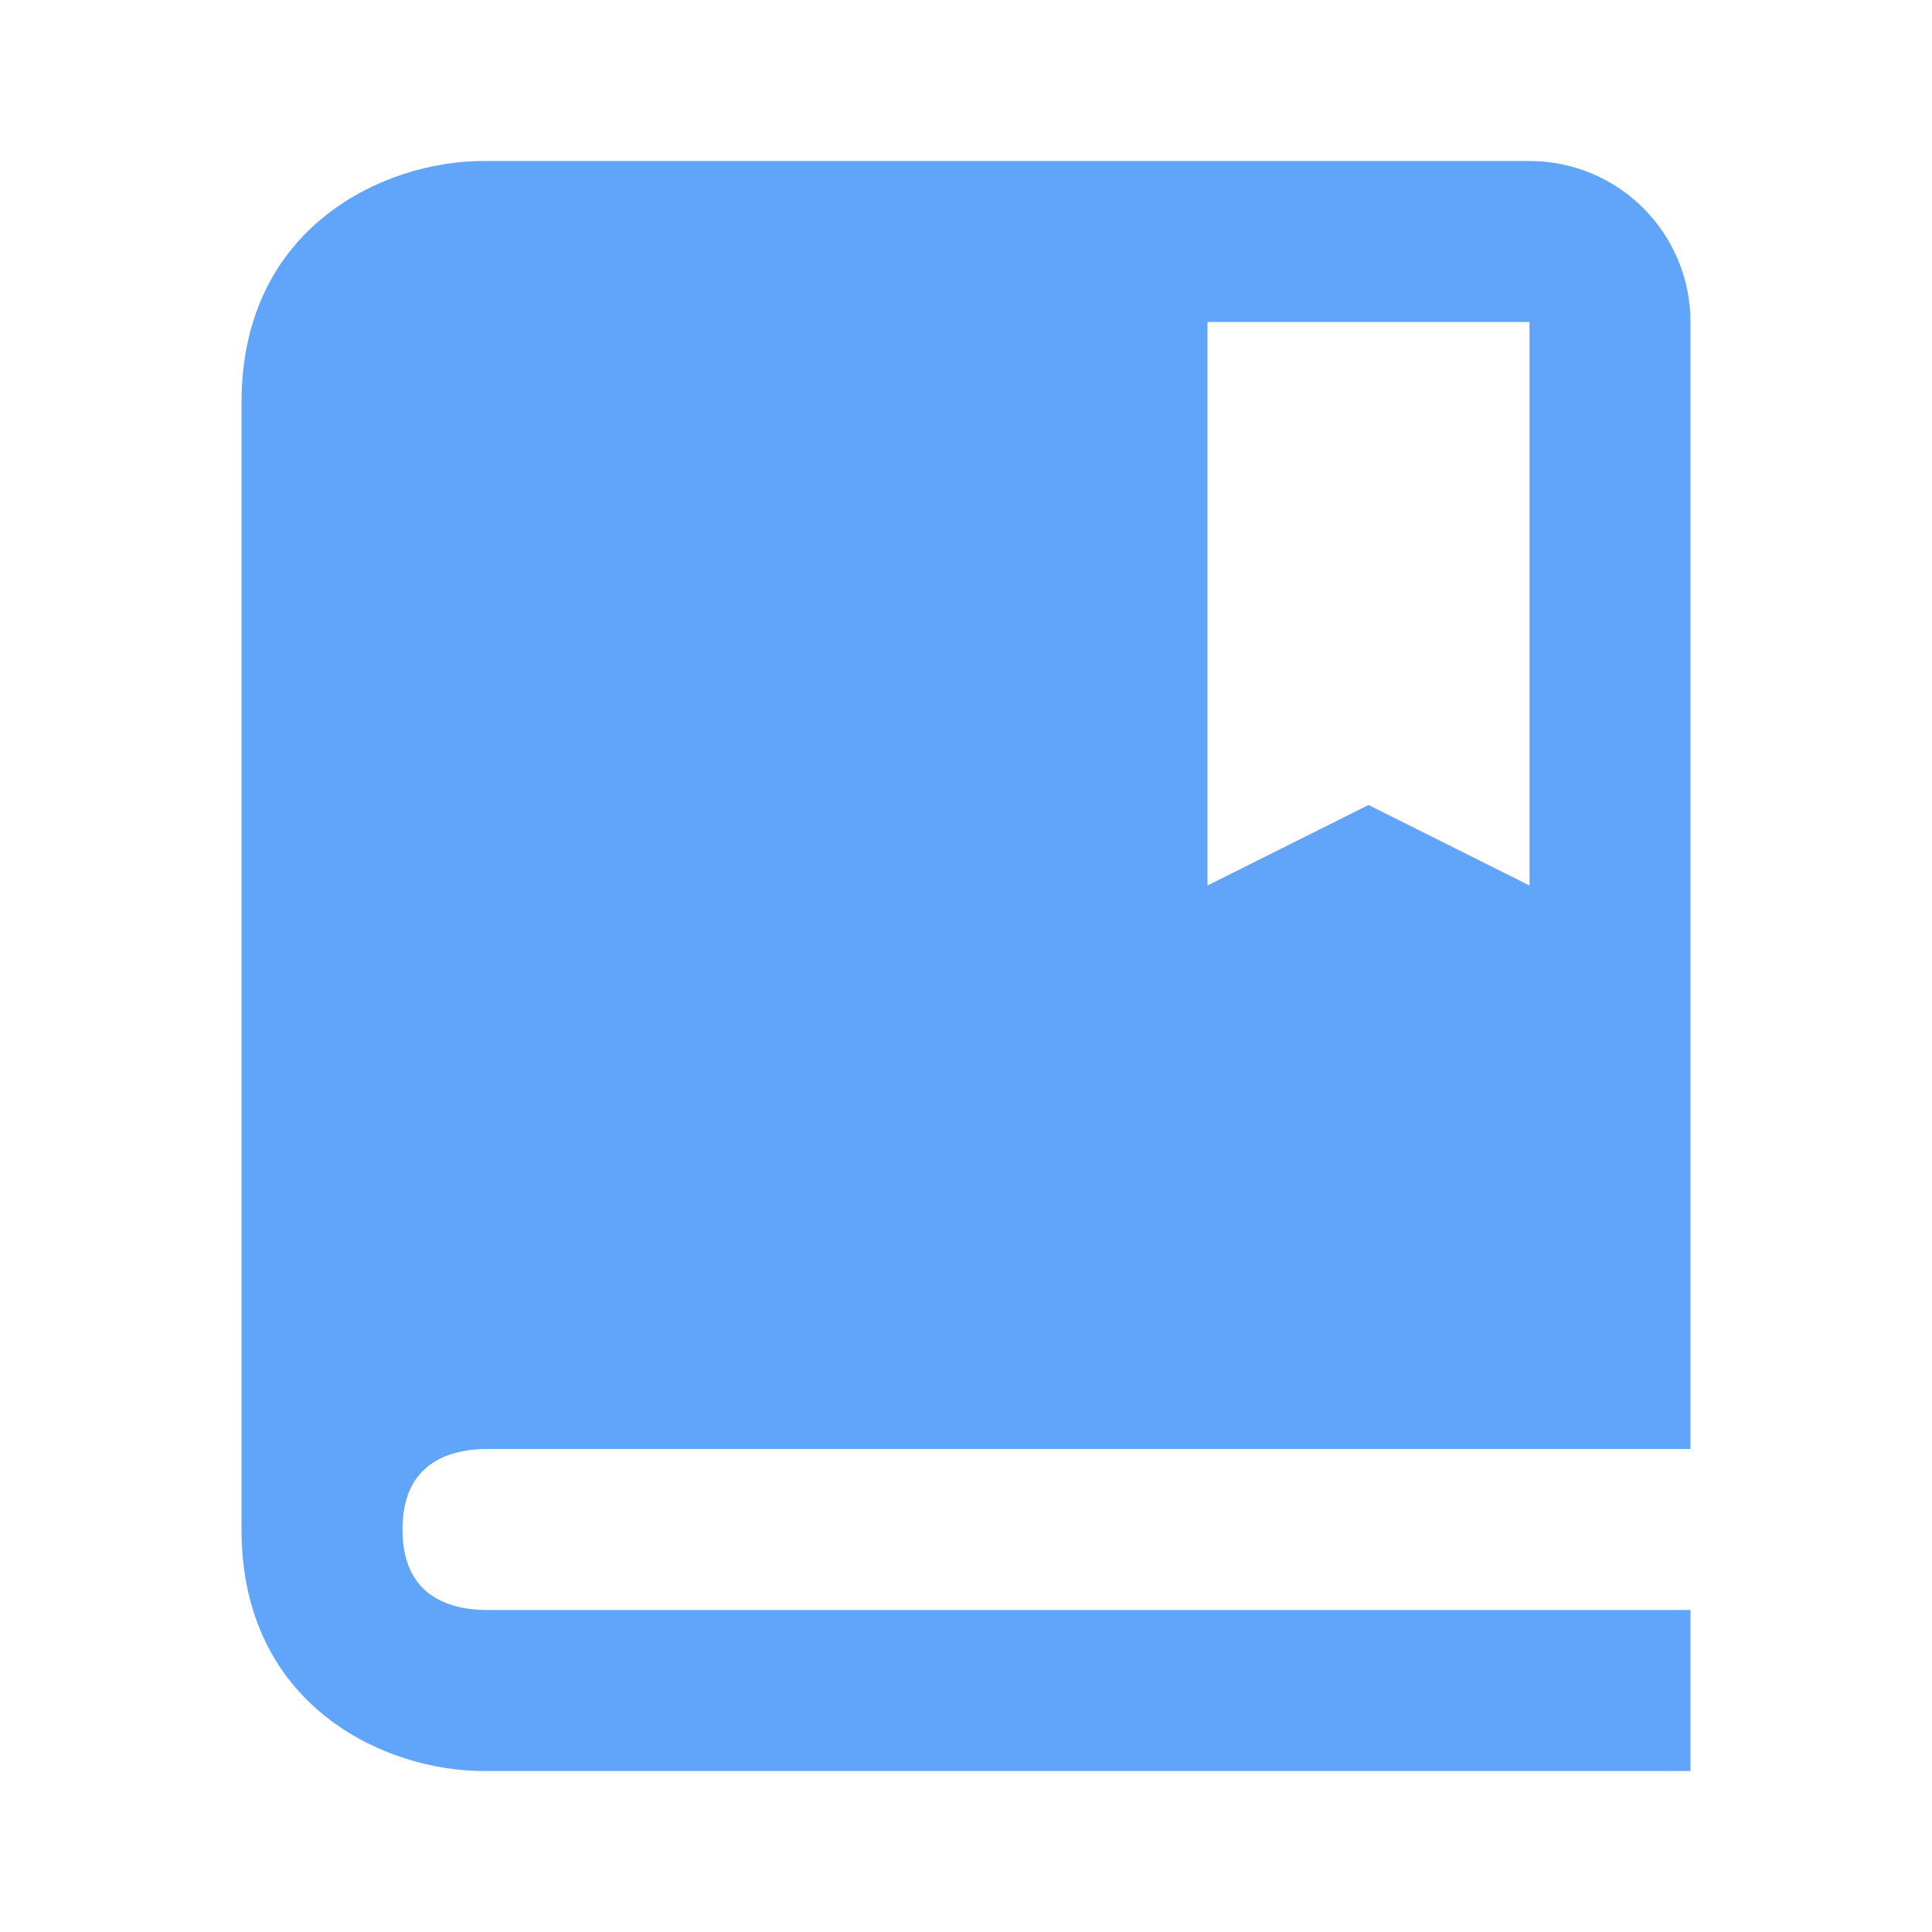
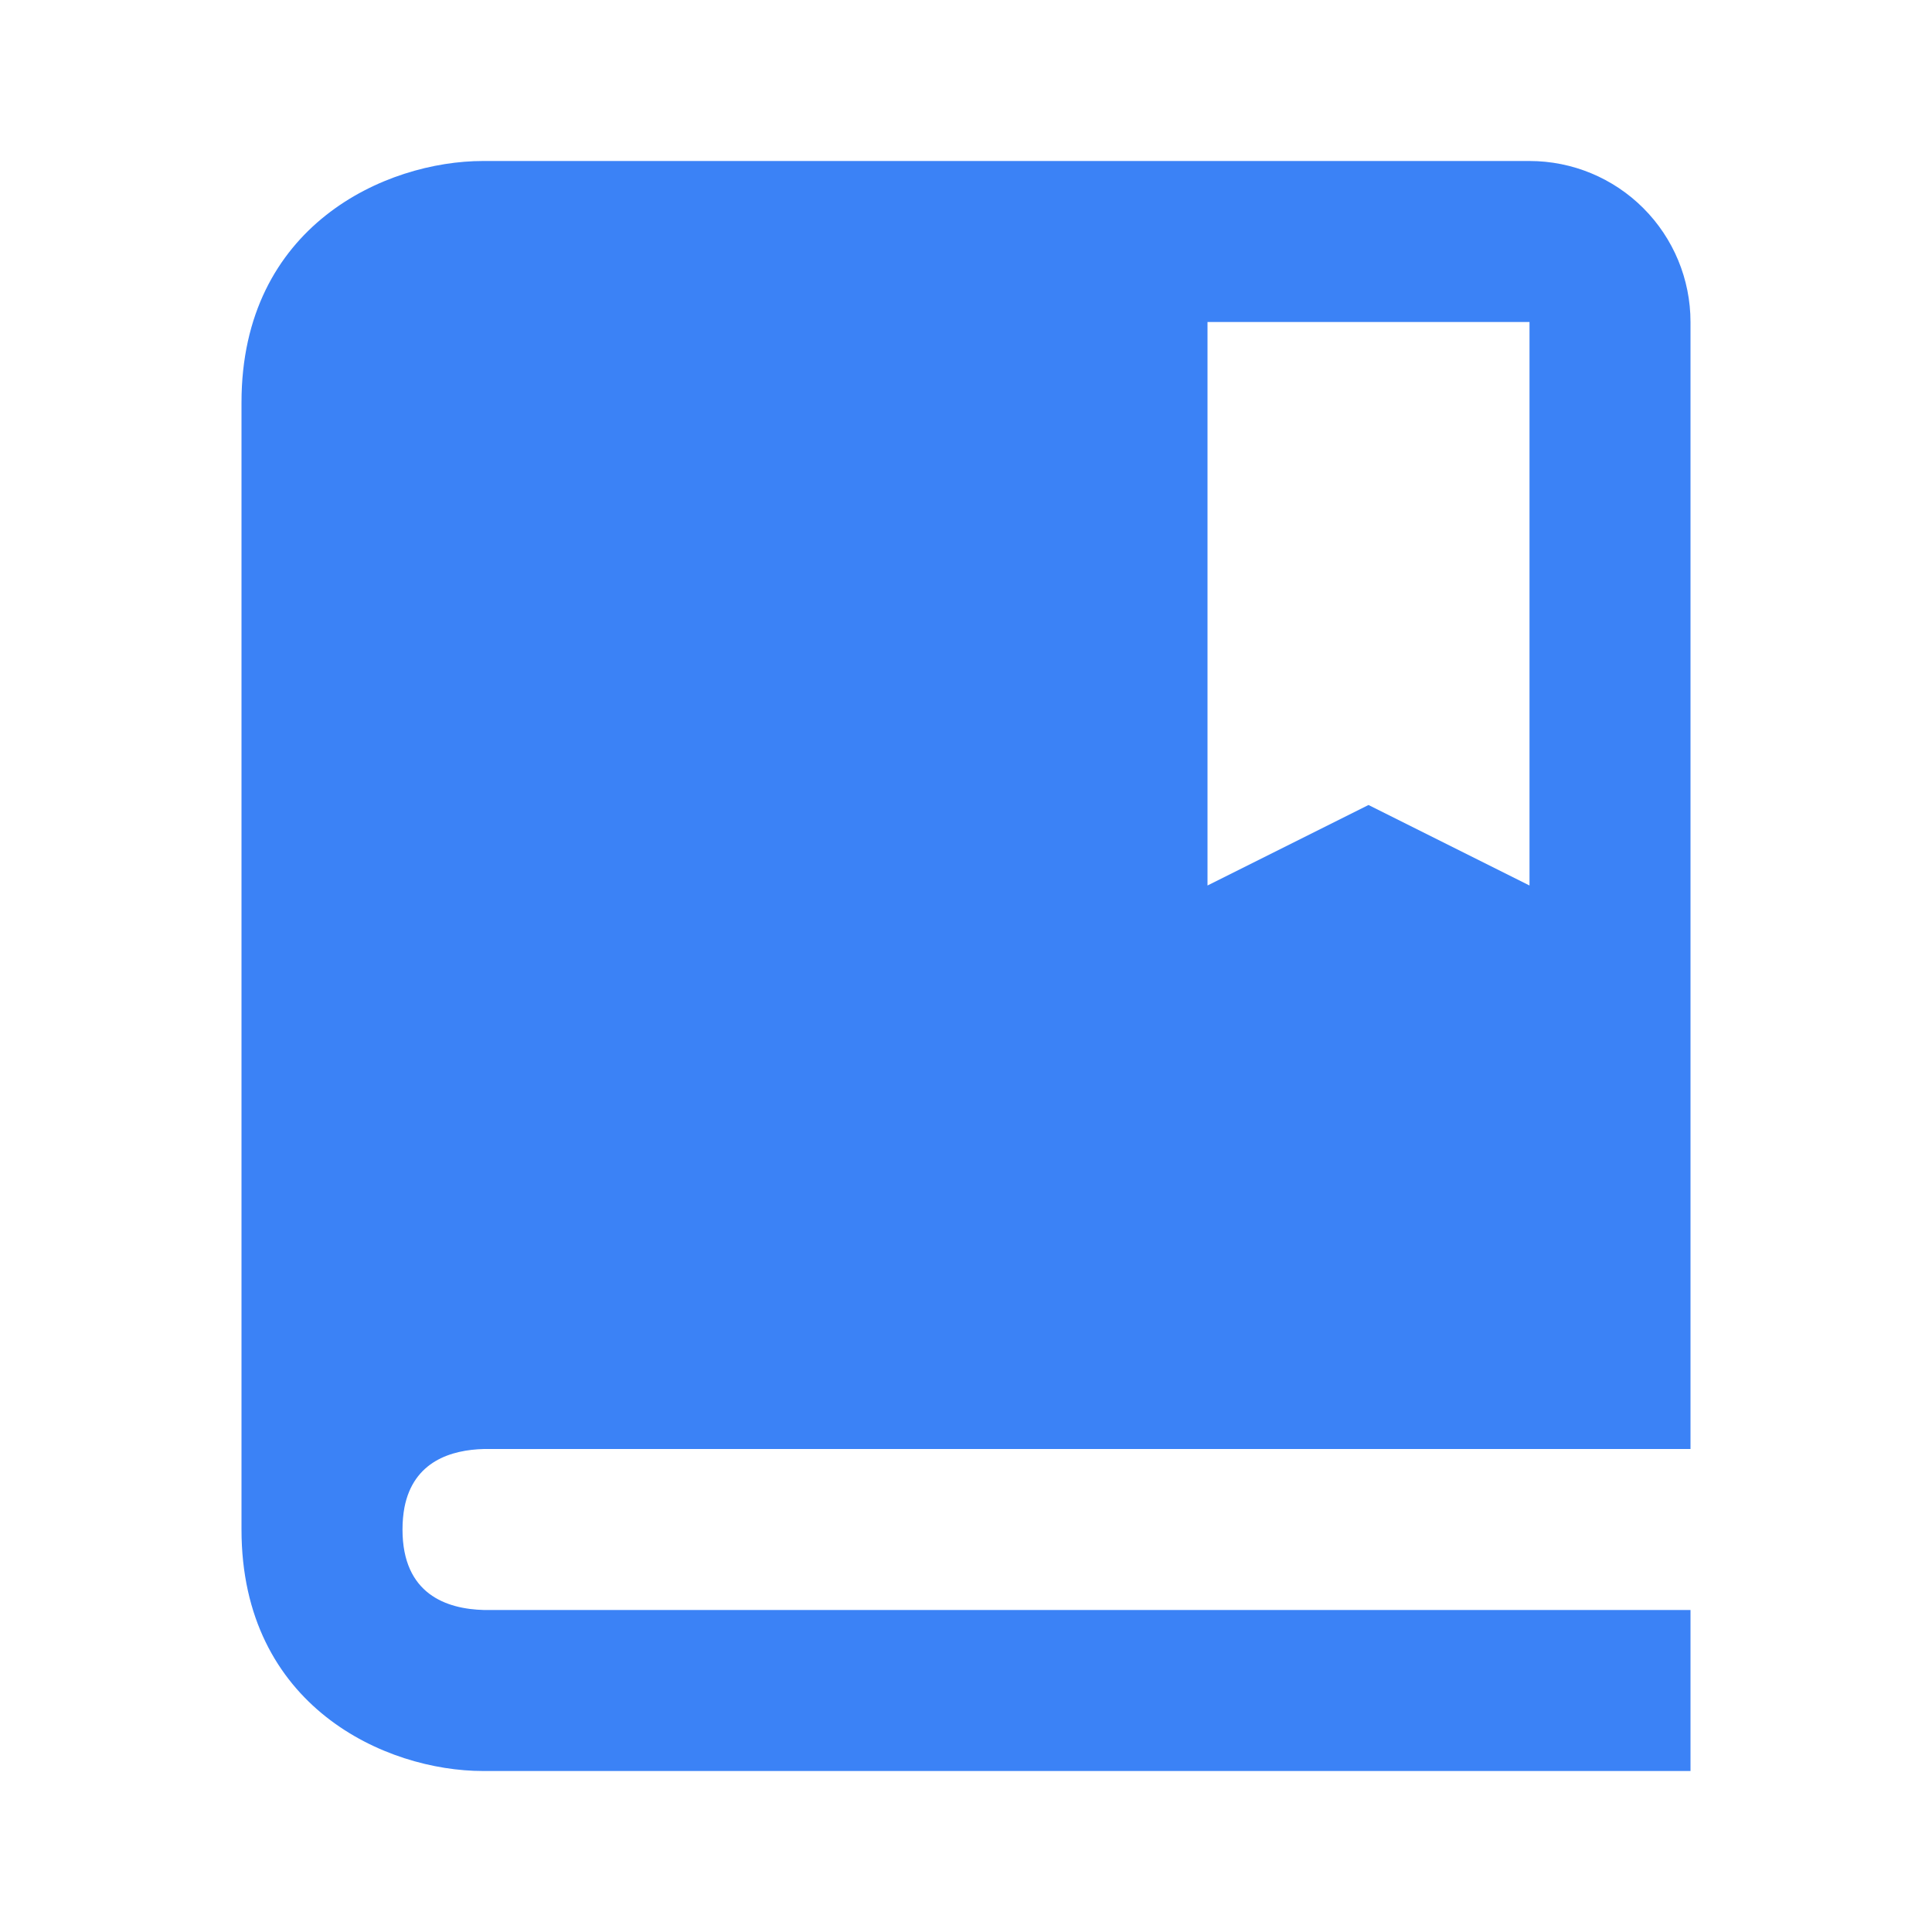
<svg xmlns="http://www.w3.org/2000/svg" width="66" height="66" viewBox="0 0 66 66" fill="none">
-   <path d="M52.25 5.5H16.5C13.184 5.5 8.25 7.697 8.25 13.75V52.25C8.25 58.303 13.184 60.5 16.5 60.5H57.75V55H16.533C15.262 54.967 13.75 54.467 13.75 52.25C13.75 51.972 13.775 51.725 13.816 51.499C14.124 49.915 15.422 49.528 16.533 49.5H57.75V11C57.75 9.541 57.17 8.142 56.139 7.111C55.108 6.079 53.709 5.5 52.25 5.5ZM52.25 30.25L46.75 27.5L41.25 30.25V11H52.25V30.25Z" fill="#60a5fa" />
+   <path d="M52.25 5.5H16.5C13.184 5.5 8.25 7.697 8.25 13.75V52.25C8.25 58.303 13.184 60.5 16.5 60.5H57.75V55H16.533C15.262 54.967 13.75 54.467 13.75 52.25C13.75 51.972 13.775 51.725 13.816 51.499C14.124 49.915 15.422 49.528 16.533 49.5H57.75V11C57.75 9.541 57.17 8.142 56.139 7.111C55.108 6.079 53.709 5.5 52.25 5.5ZM52.25 30.25L46.75 27.5L41.25 30.25V11H52.25V30.25Z" fill="#3b82f6" />
</svg>
